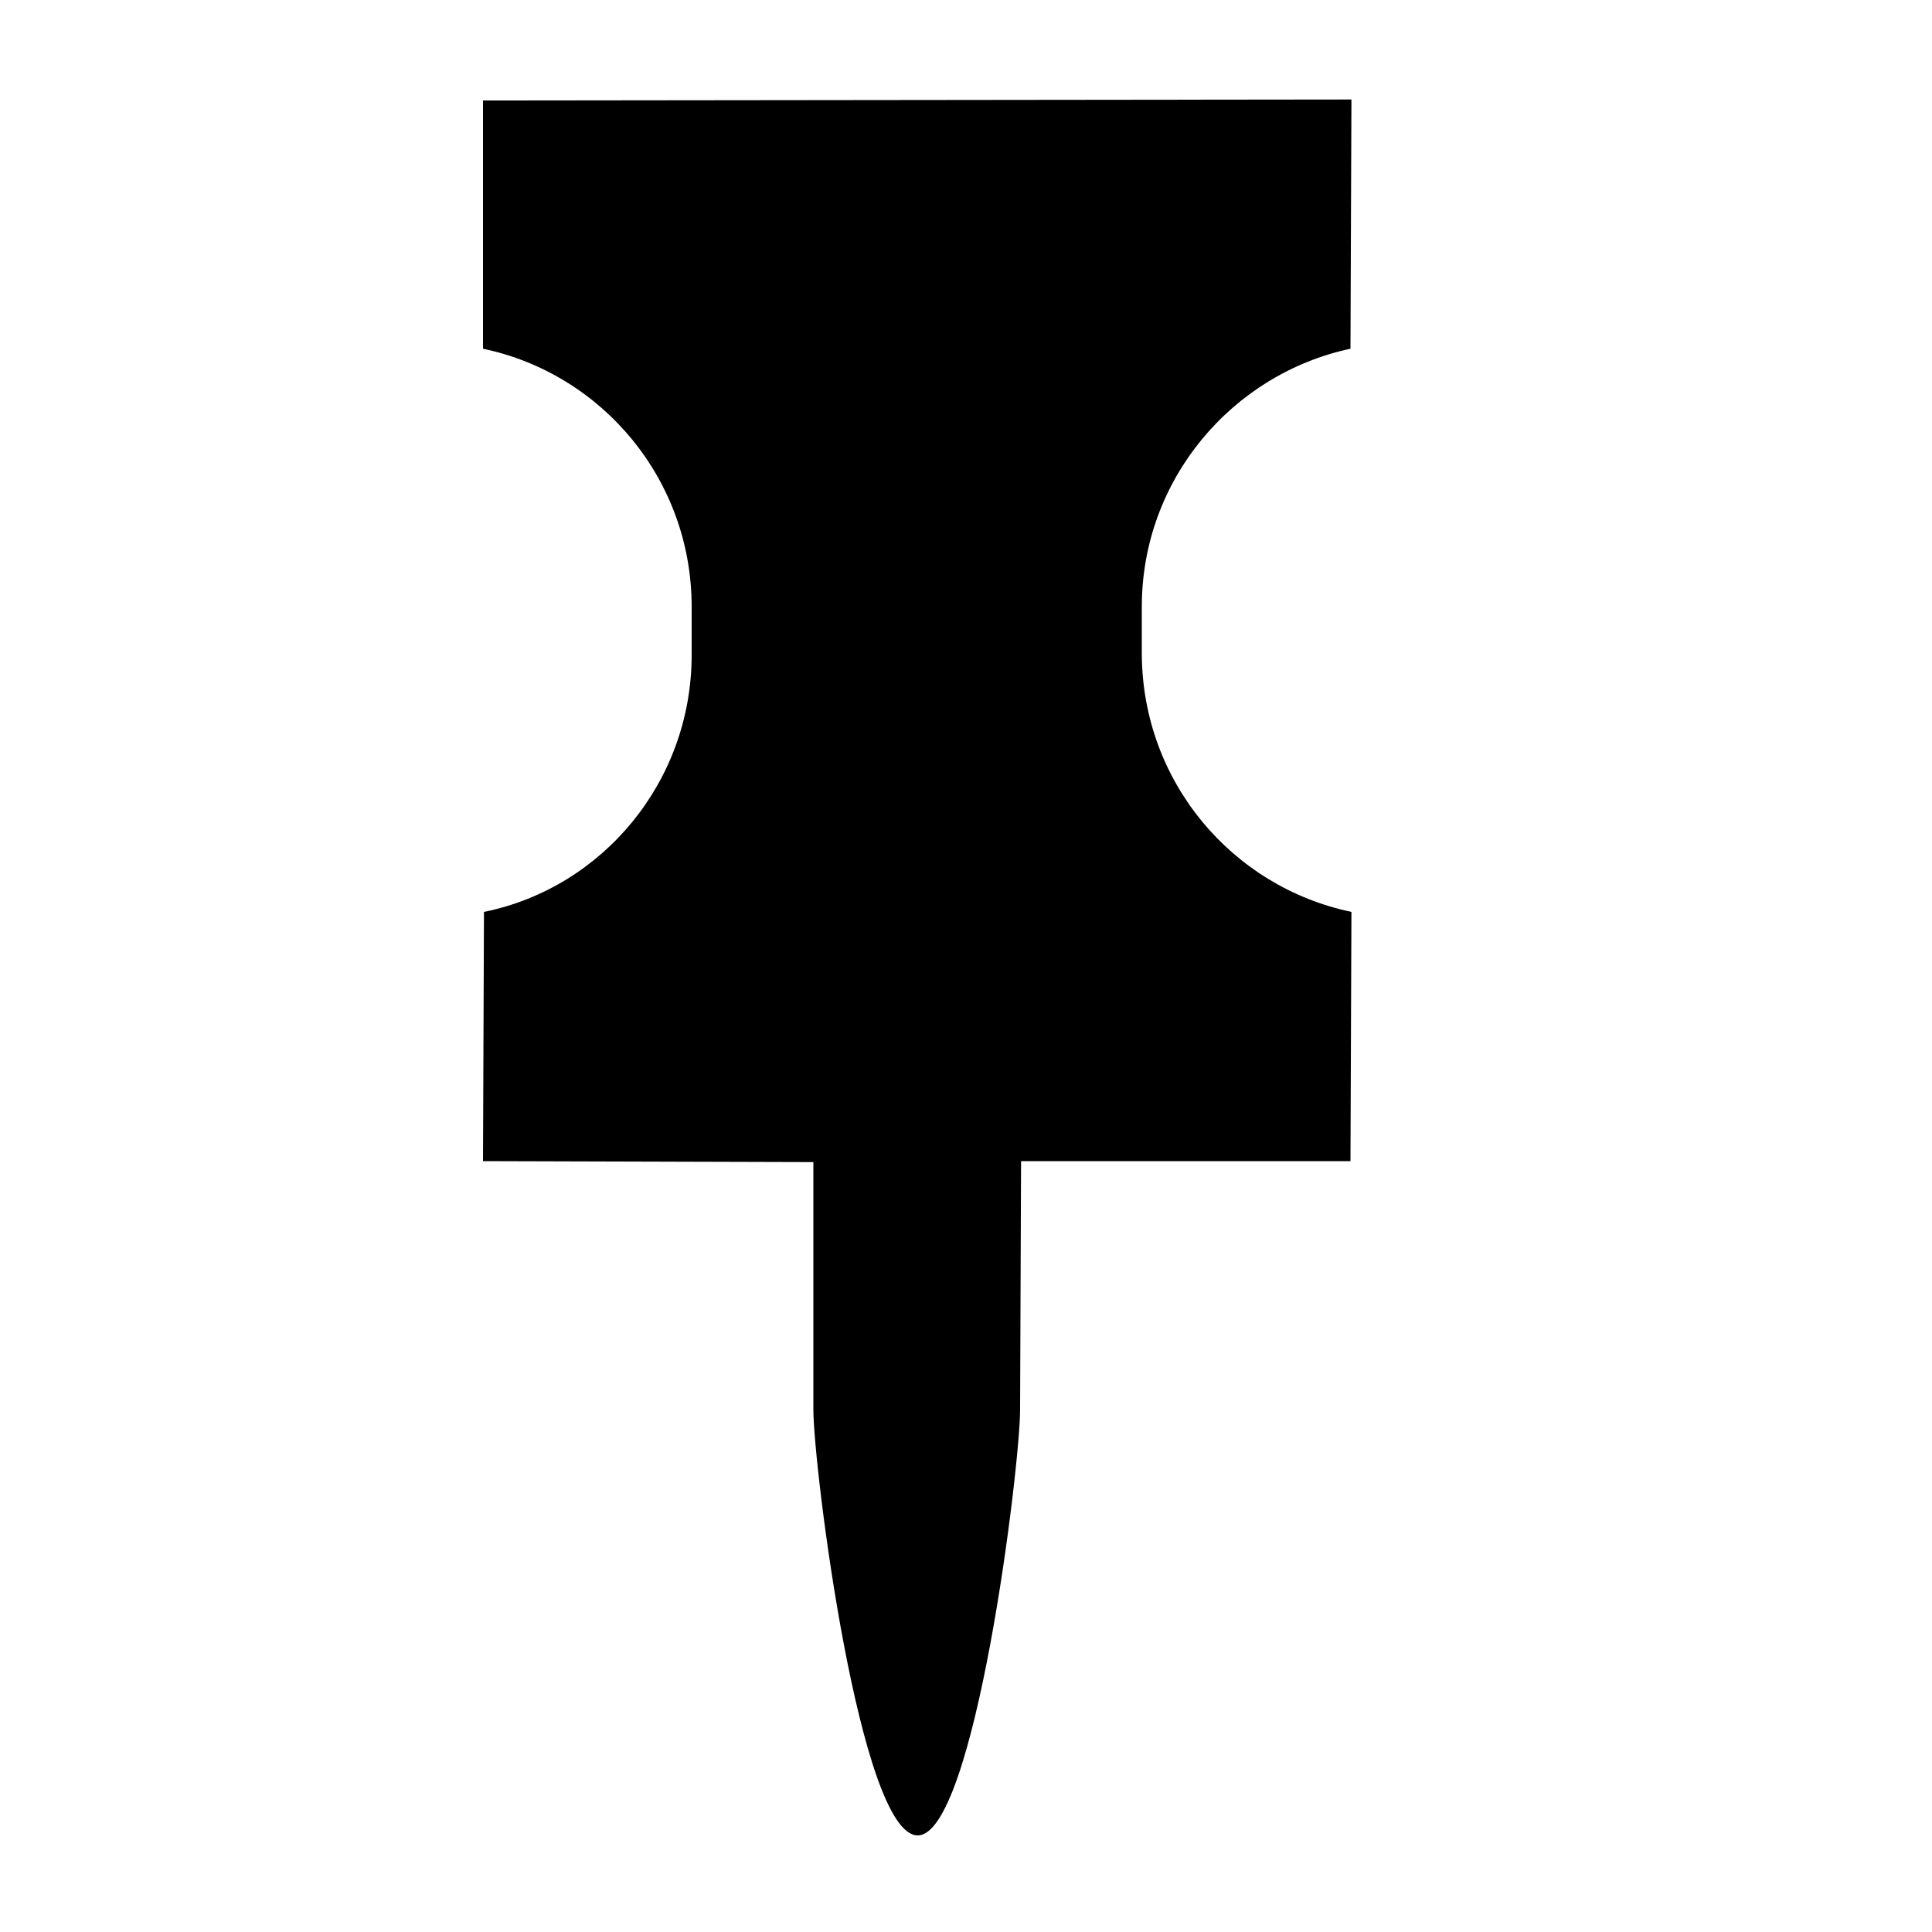
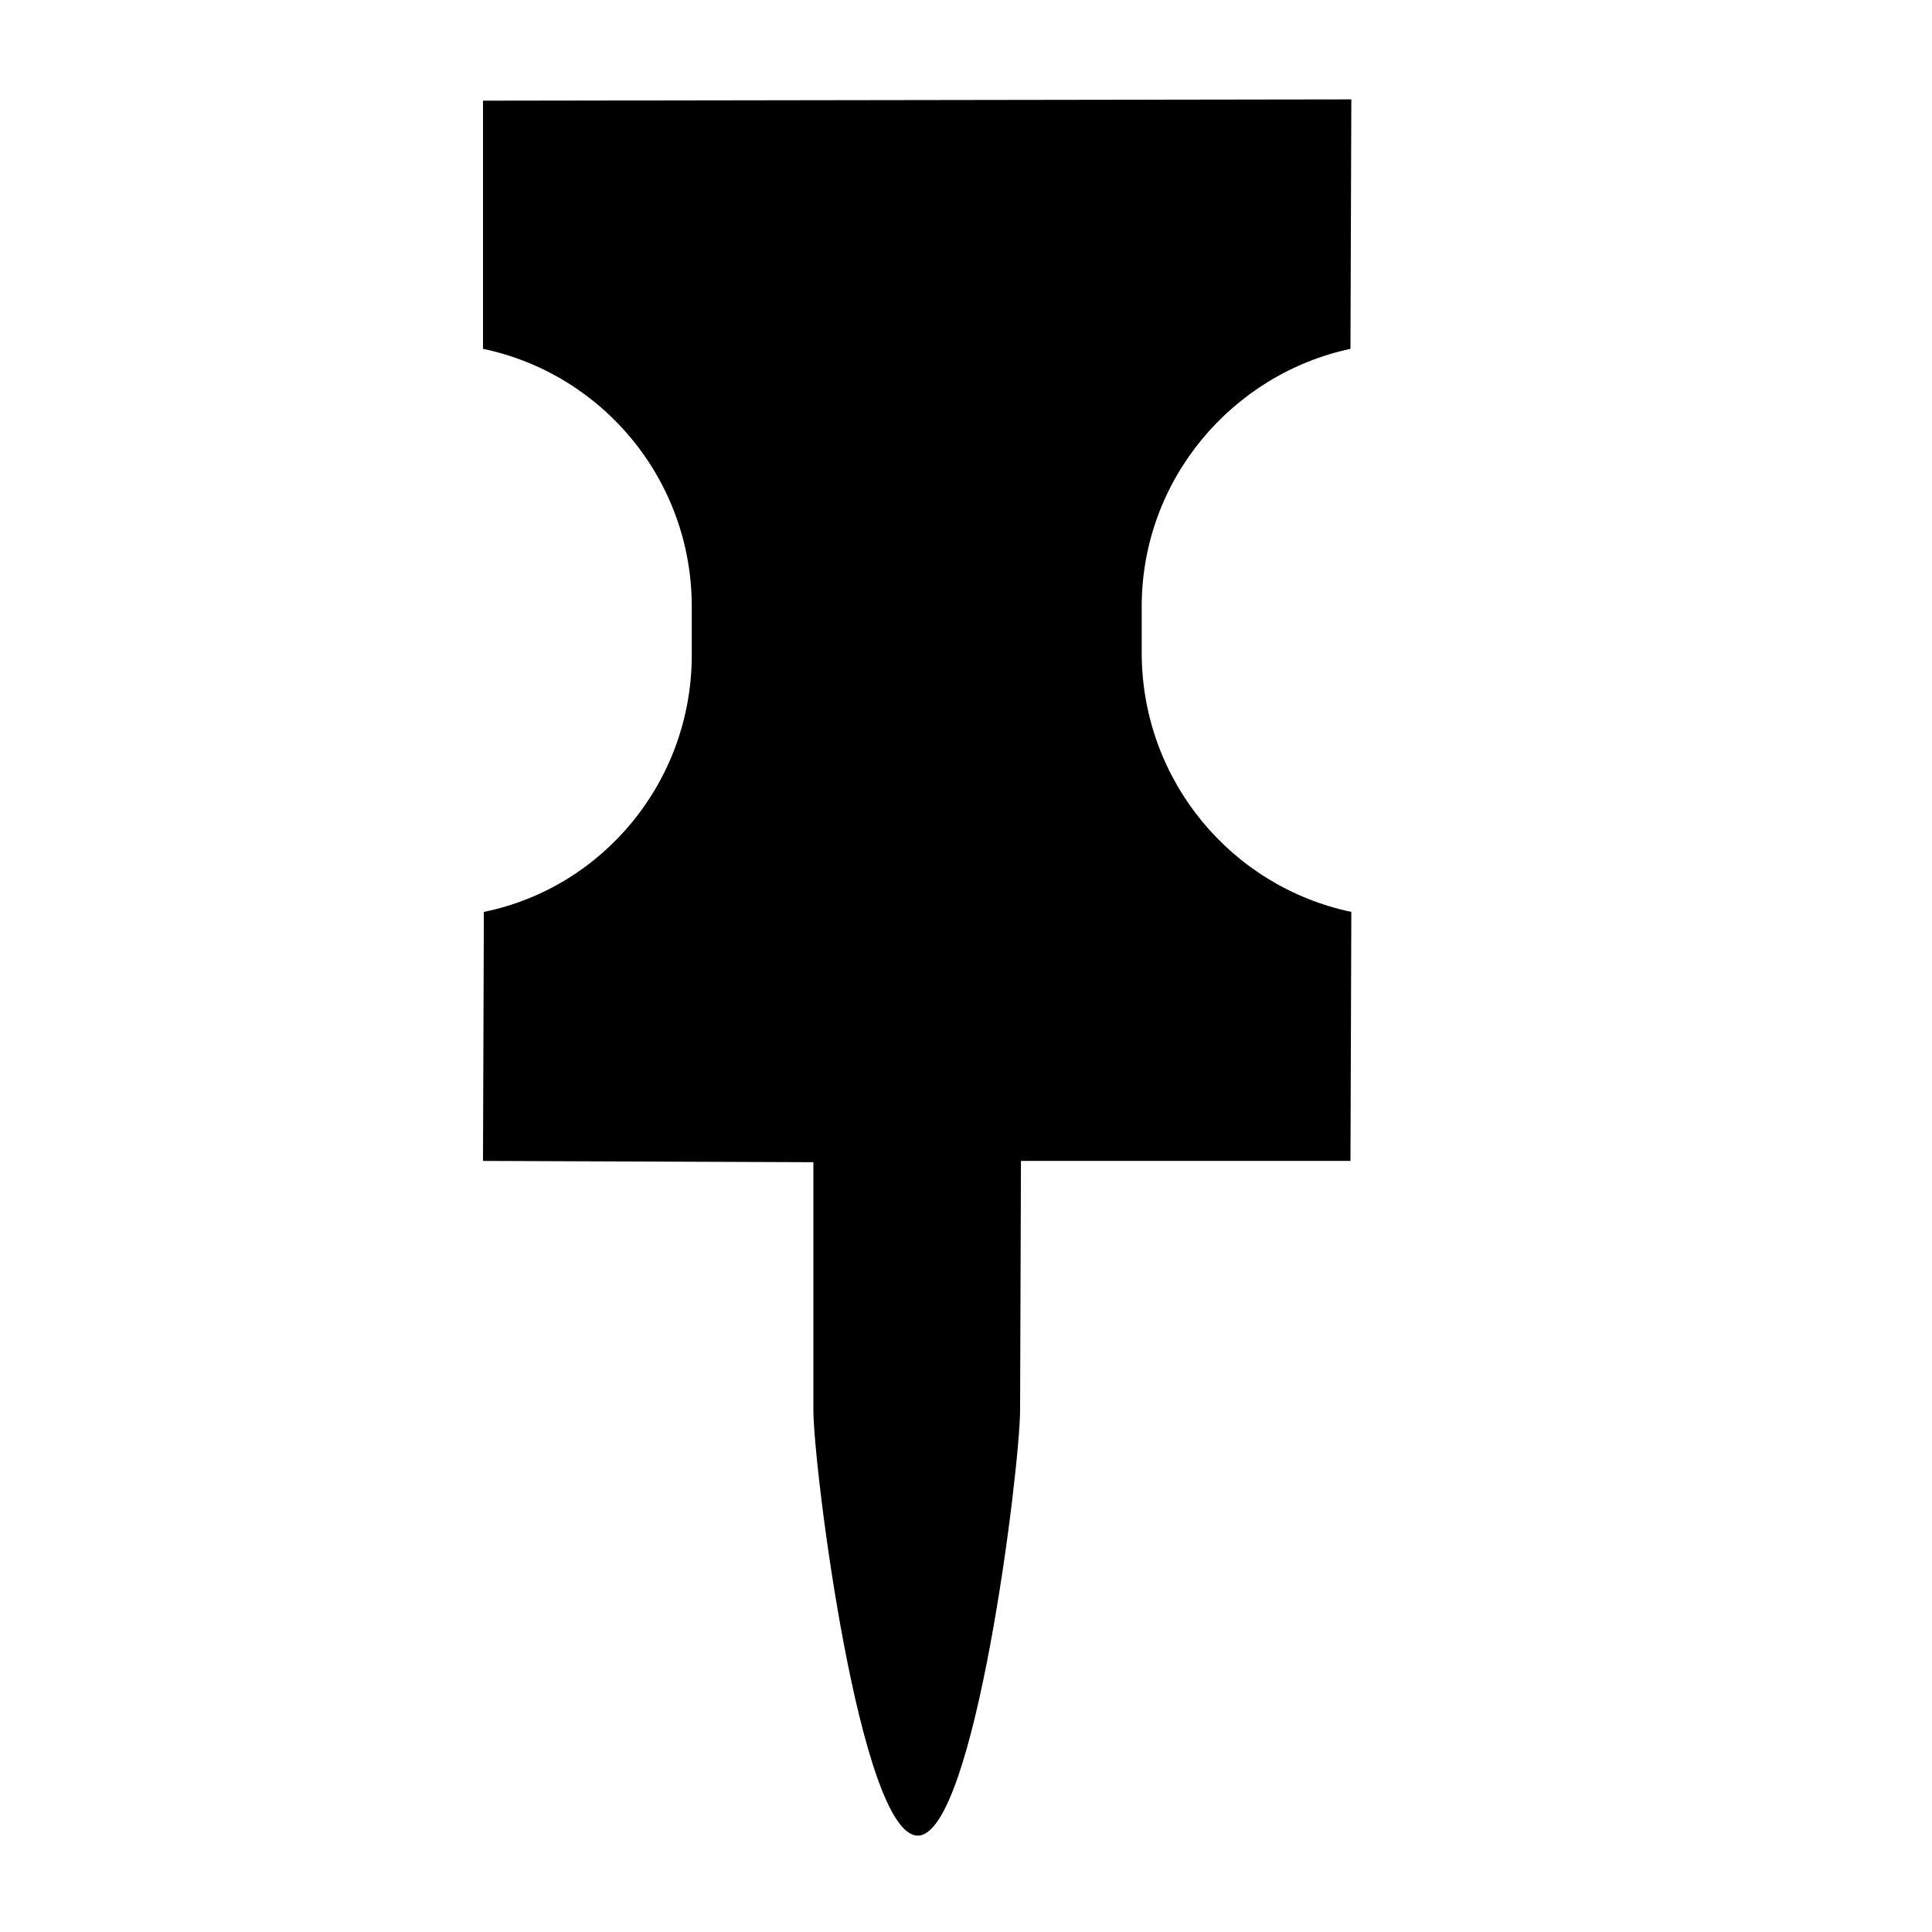
- <svg xmlns="http://www.w3.org/2000/svg" version="1.1" width="20" height="20" viewBox="0 0 20 20">
-   <path d="M5 3.61v-2.57l8.99-0.010-0.010 2.58c-1.22 0.26-2.16 1.35-2.16 2.67v0.5c0.010 1.31 0.93 2.4 2.17 2.66l-0.010 2.58h-3.41l-0.010 2.57c0 0.6-0.47 4.41-1.060 4.41-0.6 0-1.080-3.81-1.080-4.41v-2.56l-3.42-0.010 0.010-2.58c1.23-0.25 2.15-1.35 2.15-2.66v-0.5c0-1.31-0.92-2.41-2.16-2.67z" />
+ <svg xmlns="http://www.w3.org/2000/svg" width="24px" height="24px" viewBox="0 0 18 18" version="1.1">
+   <g id="surface1">
+     <path style=" stroke:none;fill-rule:nonzero;fill:rgb(0%,0%,0%);fill-opacity:1;" d="M 4.5 3.25 L 4.5 0.938 L 12.59 0.926 L 12.582 3.25 C 11.484 3.484 10.637 4.465 10.637 5.652 L 10.637 6.102 C 10.648 7.281 11.477 8.262 12.59 8.496 L 12.582 10.816 L 9.512 10.816 L 9.504 13.133 C 9.504 13.672 9.082 17.102 8.551 17.102 C 8.012 17.102 7.578 13.672 7.578 13.133 L 7.578 10.828 L 4.5 10.816 L 4.508 8.496 C 5.617 8.27 6.445 7.281 6.445 6.102 L 6.445 5.652 C 6.445 4.473 5.617 3.484 4.5 3.25 Z M 4.5 3.25 " />
+   </g>
</svg>
